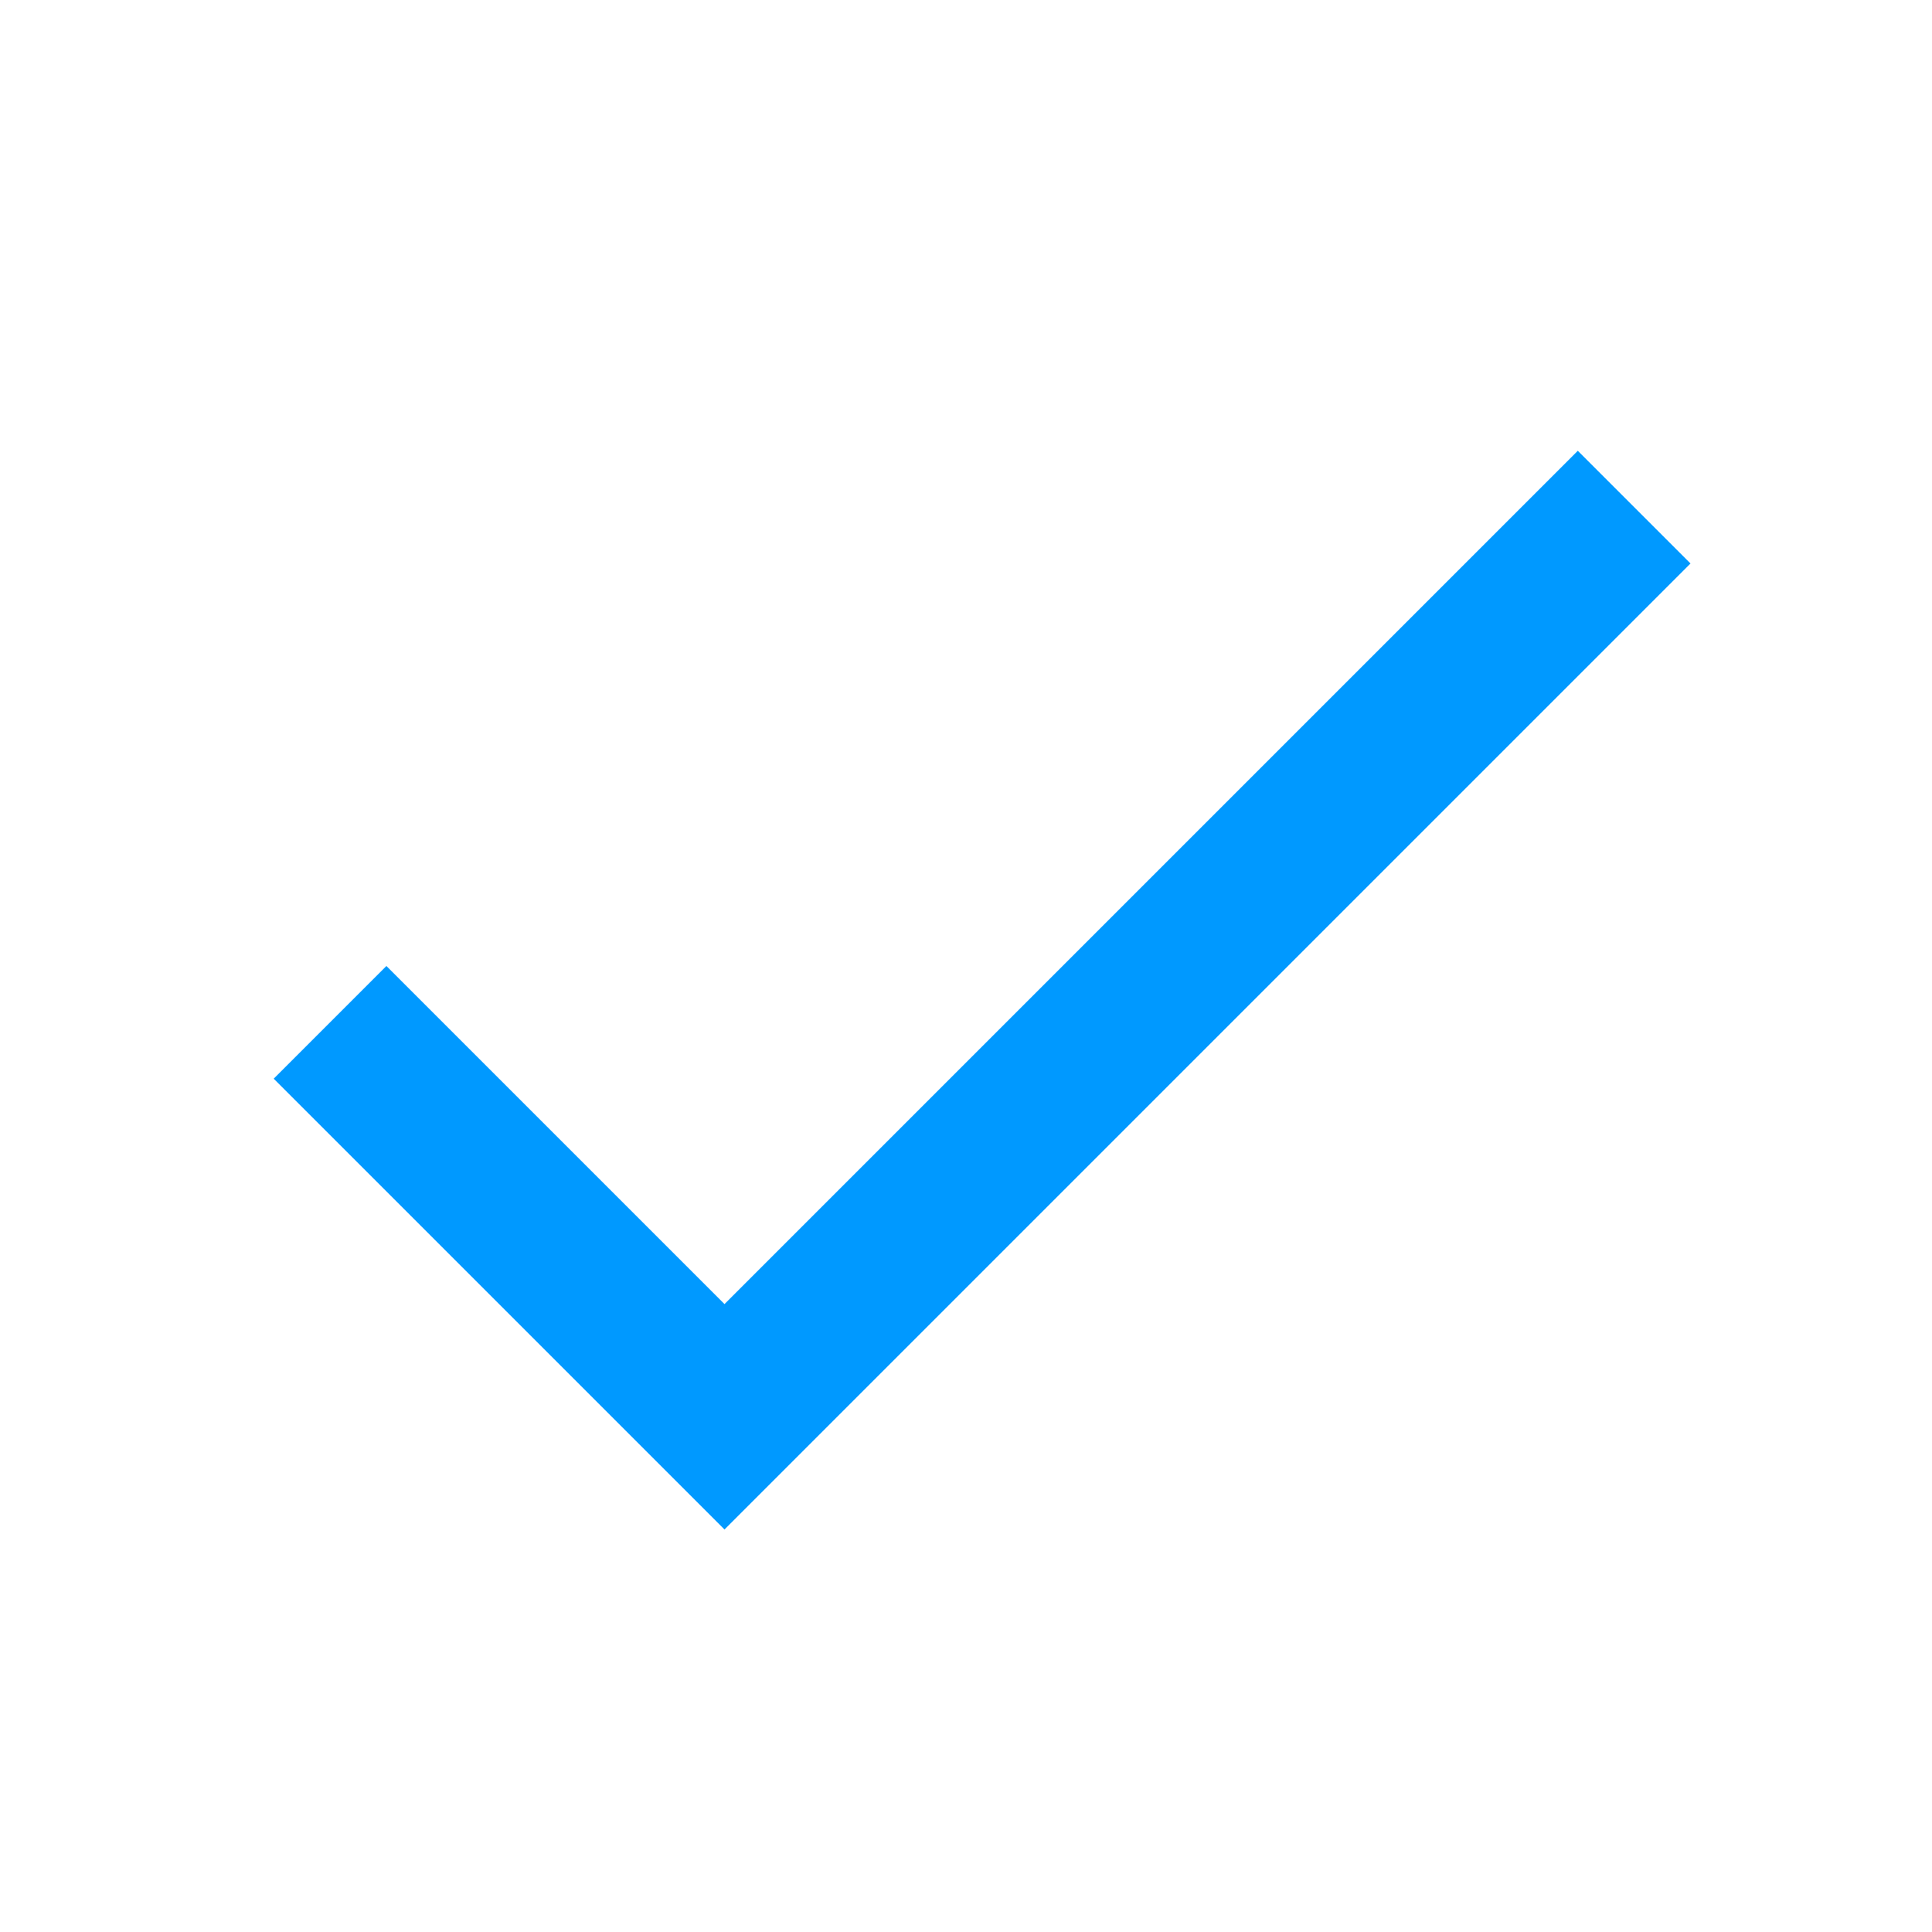
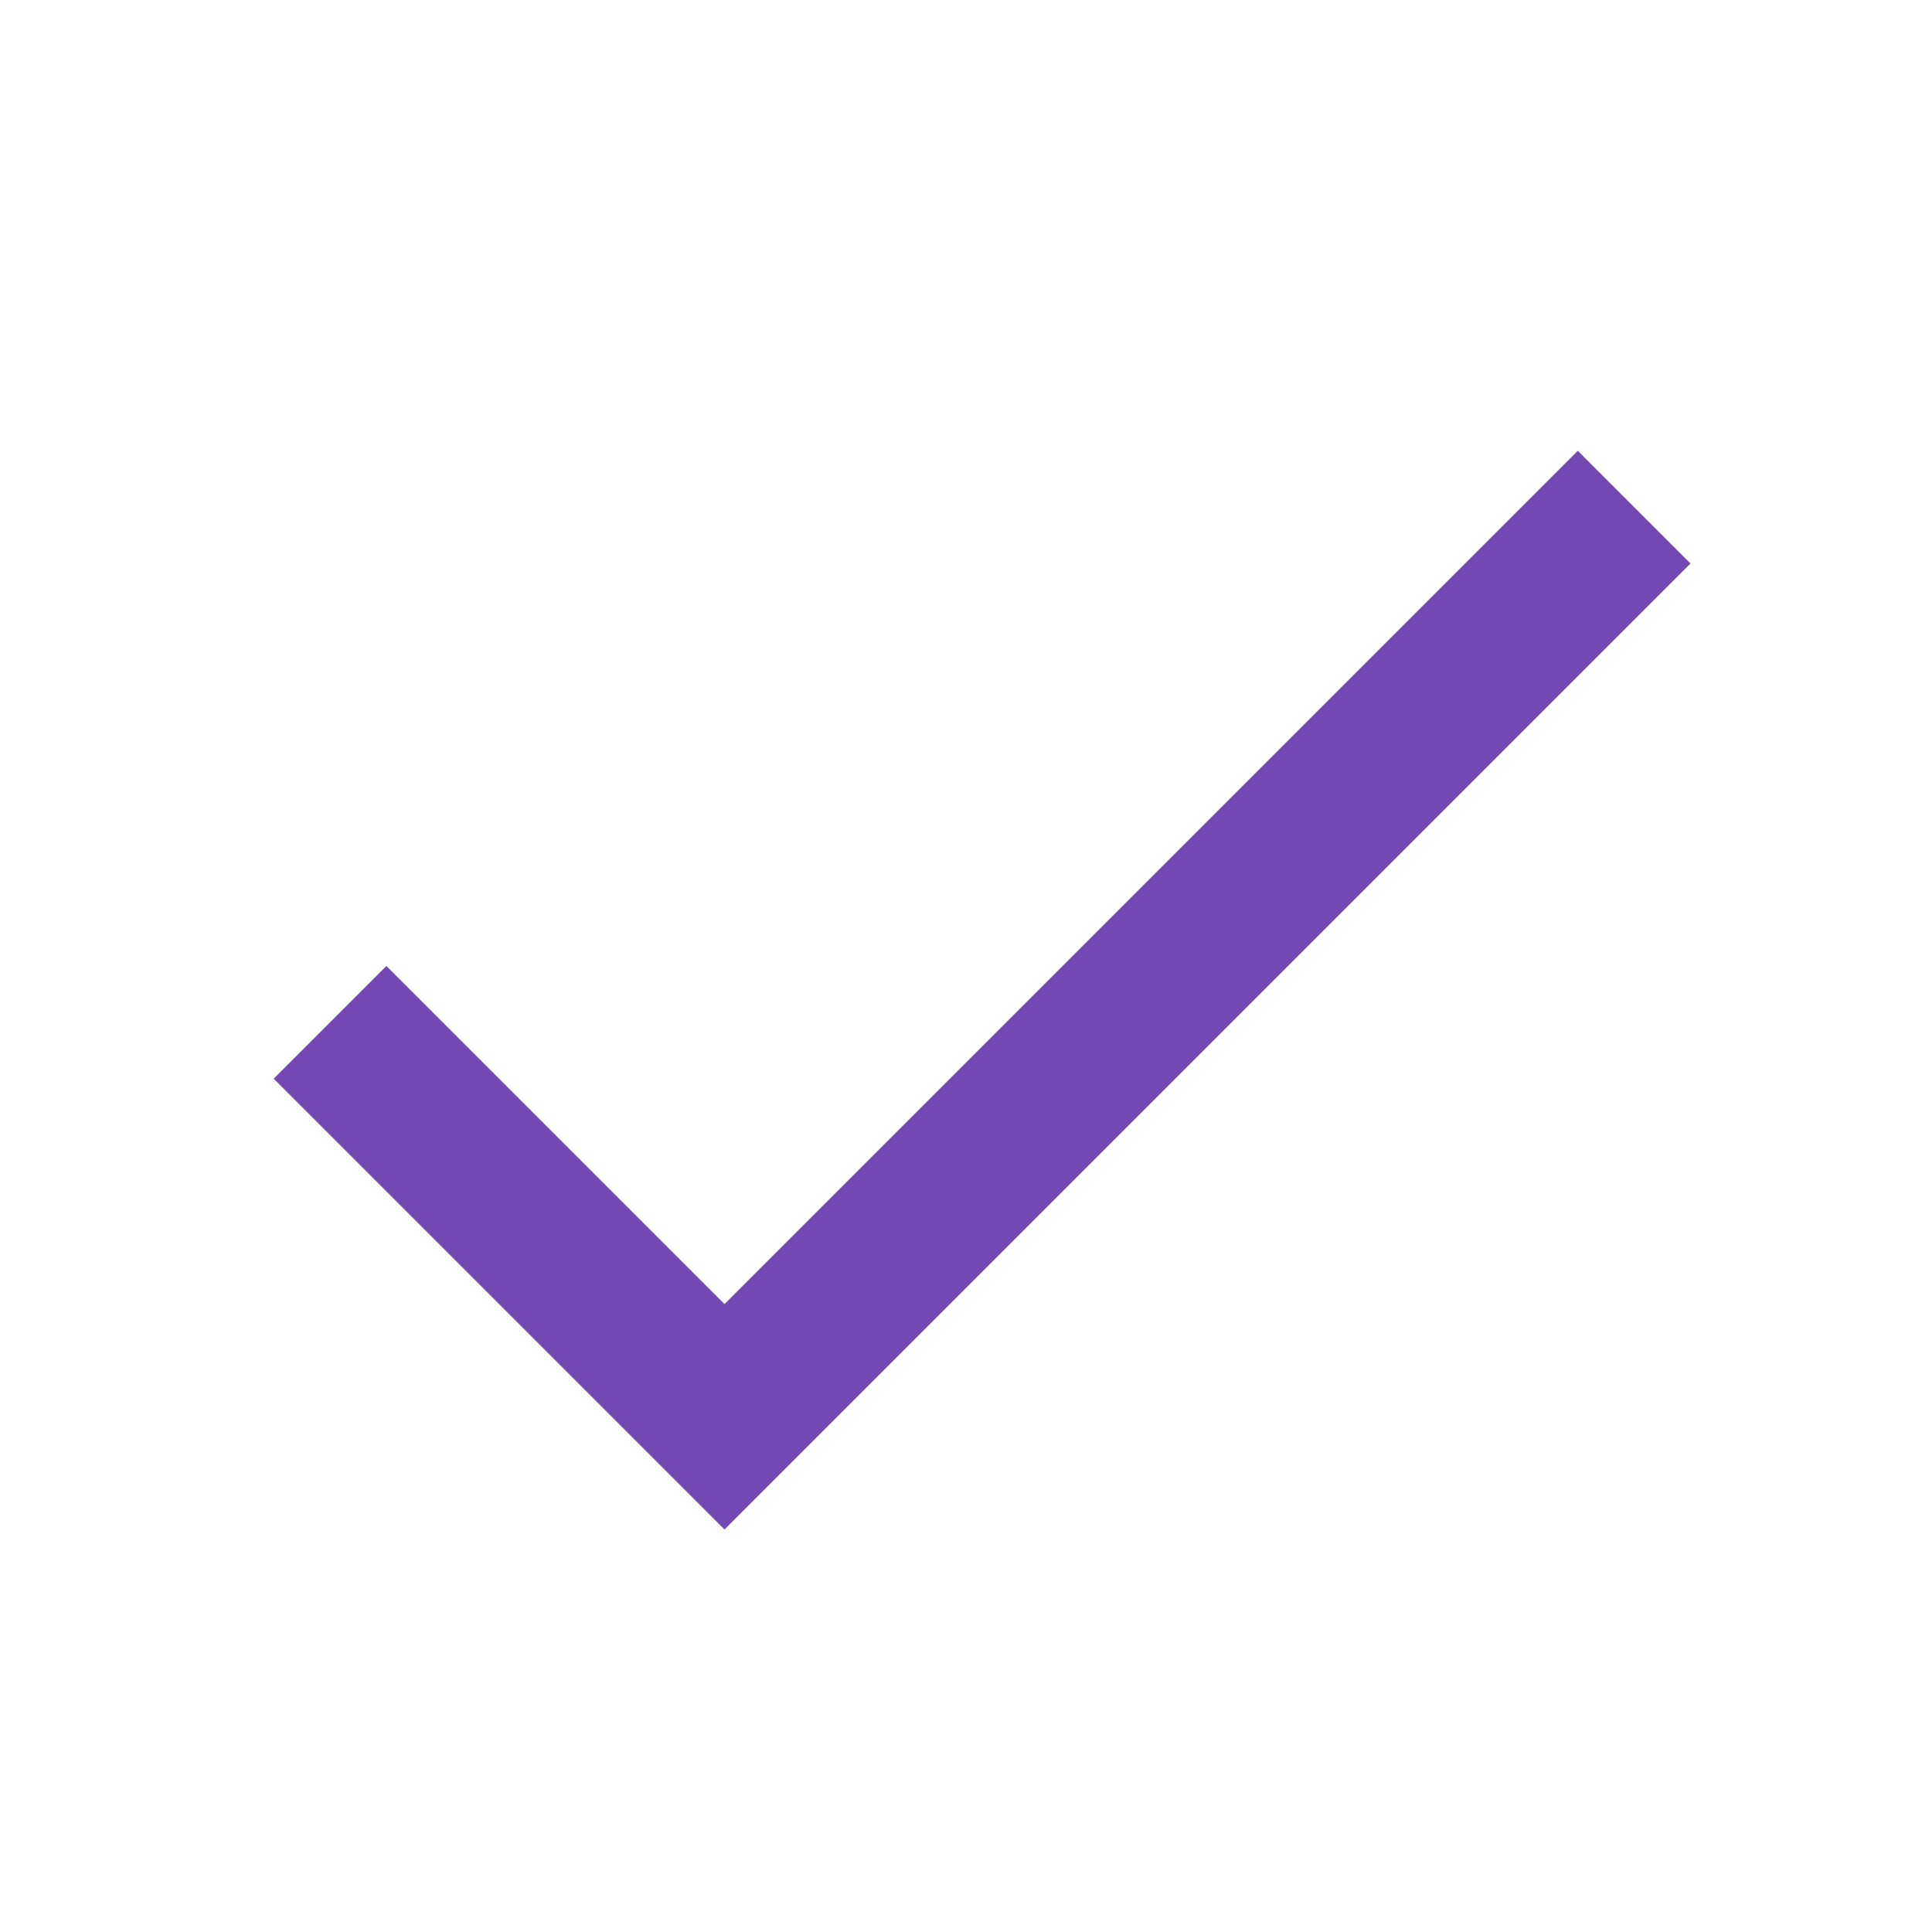
- <svg xmlns="http://www.w3.org/2000/svg" fill="#0099FF" height="24" viewBox="0 0 24 24" width="24">
+ <svg xmlns="http://www.w3.org/2000/svg" fill="#7348B3" height="24" viewBox="0 0 24 24" width="24">
  <path d="M0 0h24v24H0z" fill="none" />
  <path d="M9 16.2L4.8 12l-1.4 1.4L9 19 21 7l-1.4-1.4L9 16.2z" />
</svg>
